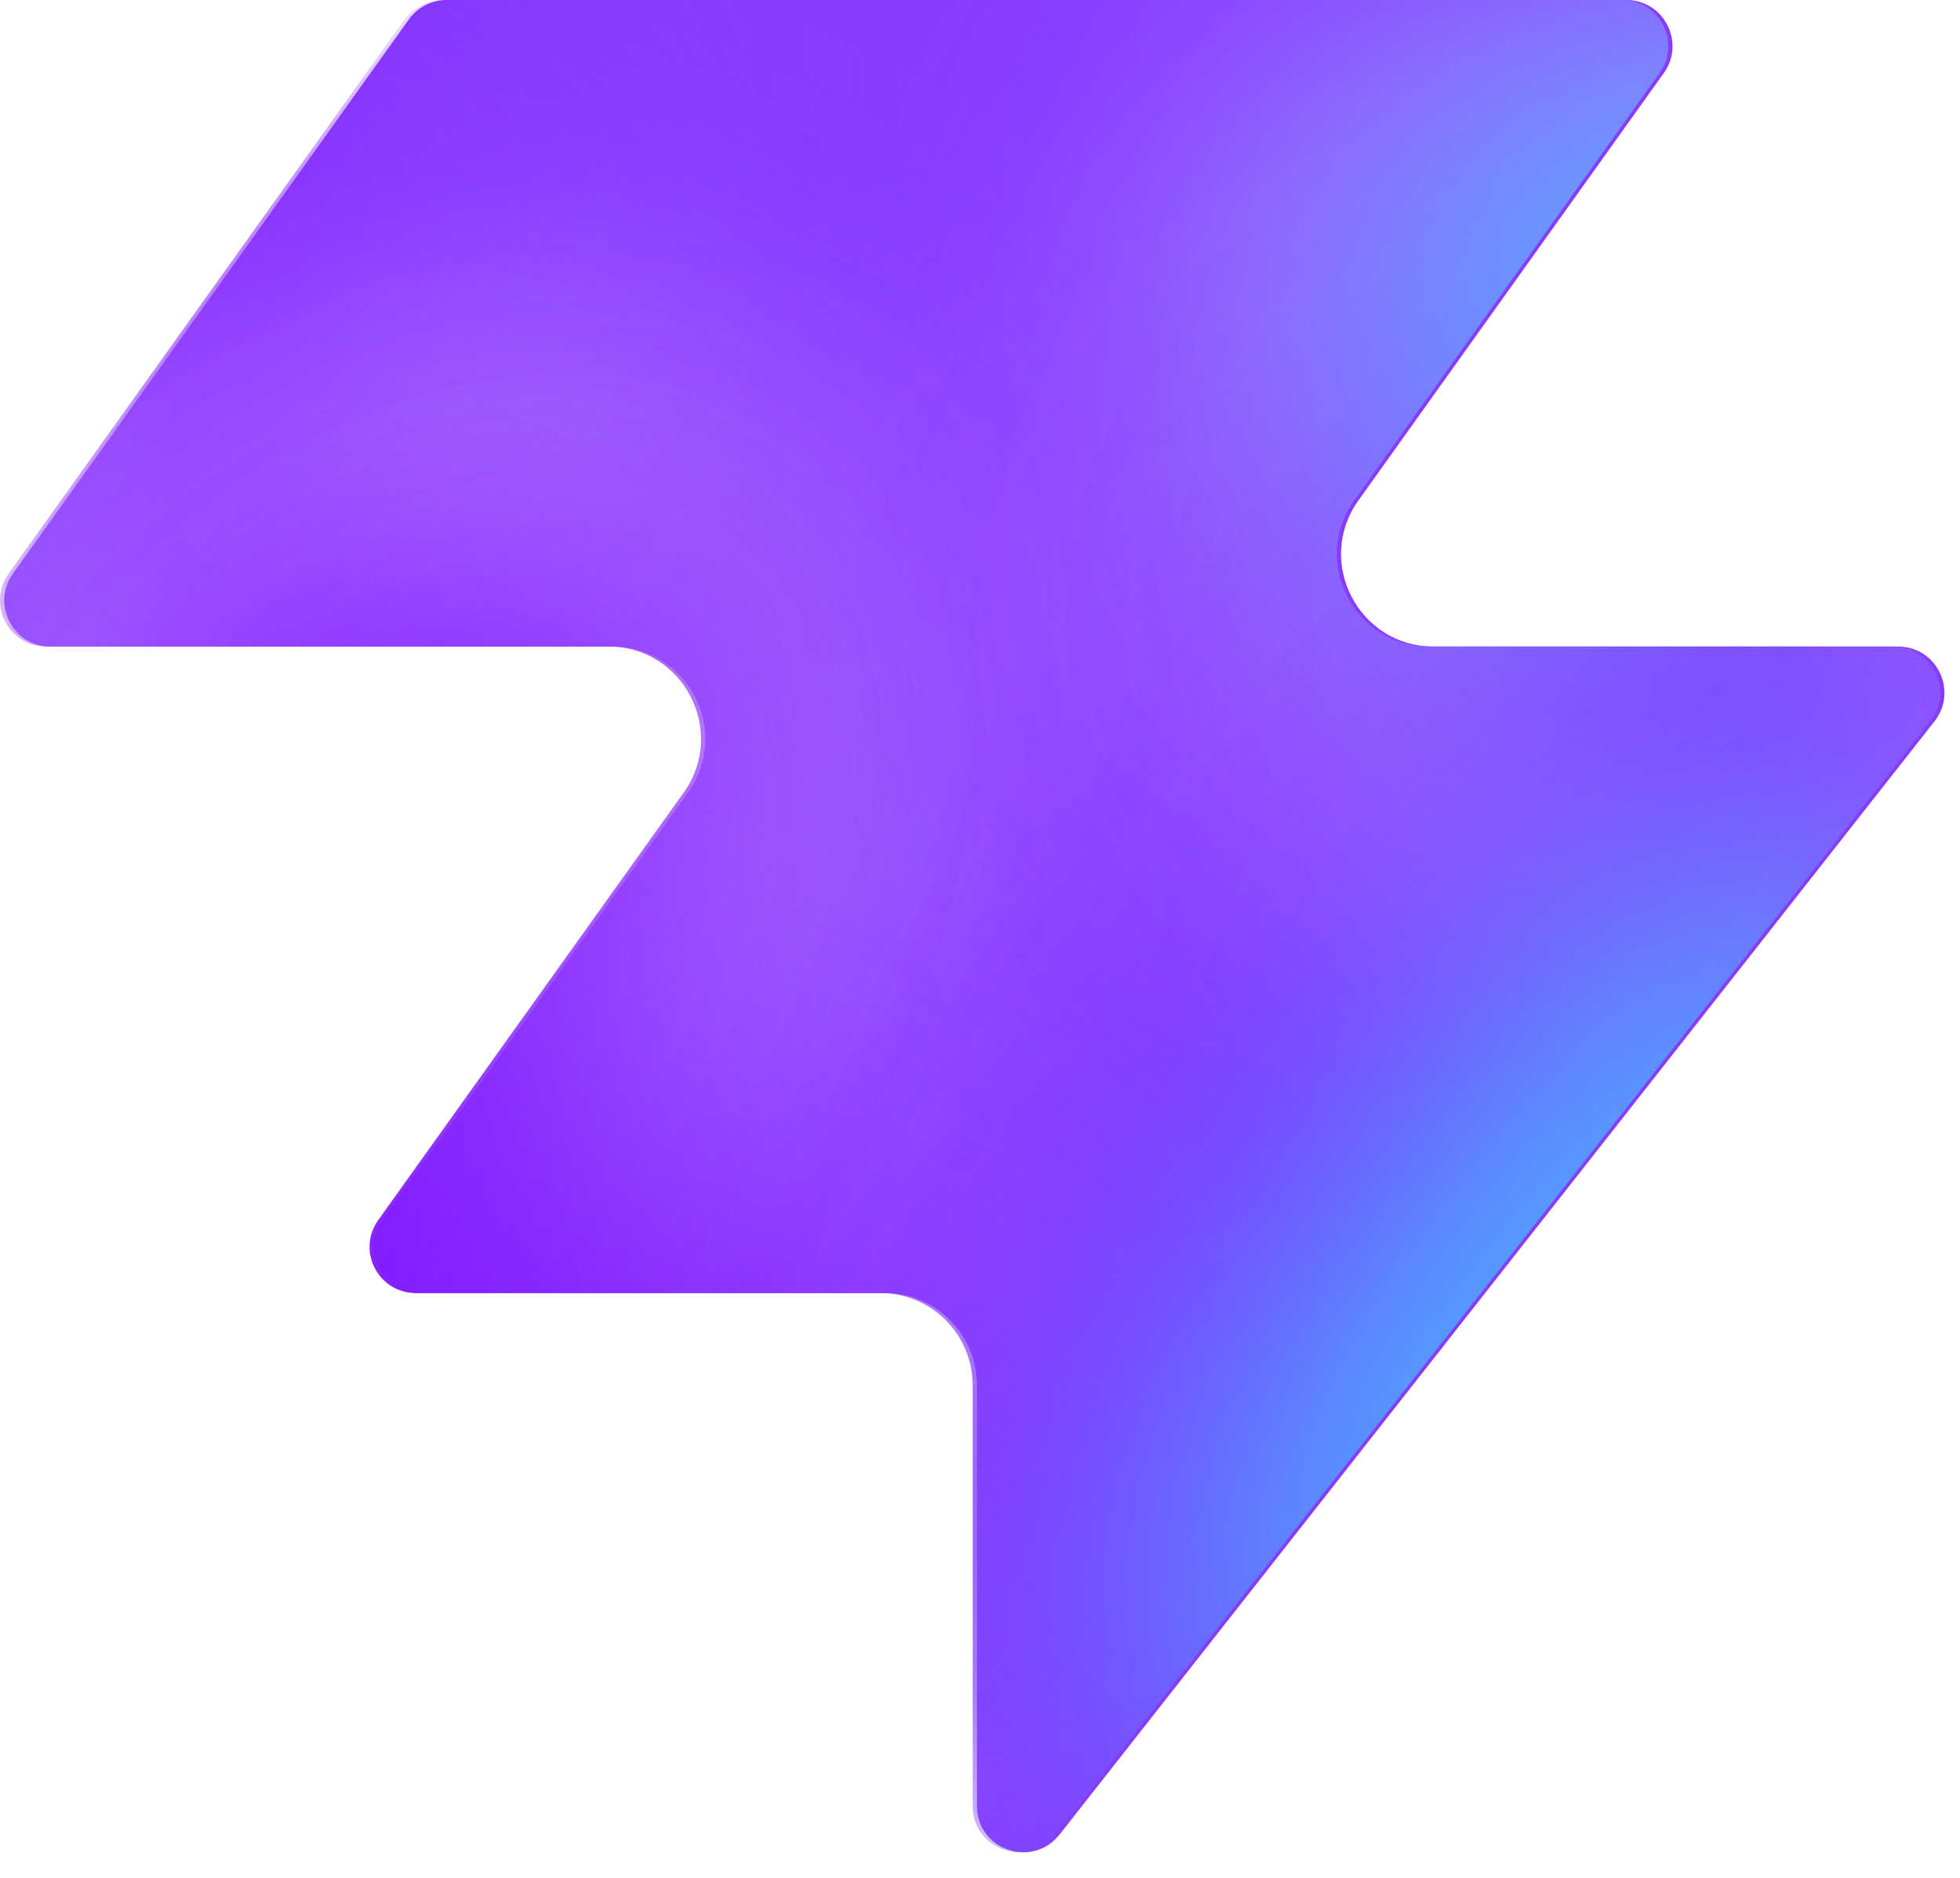
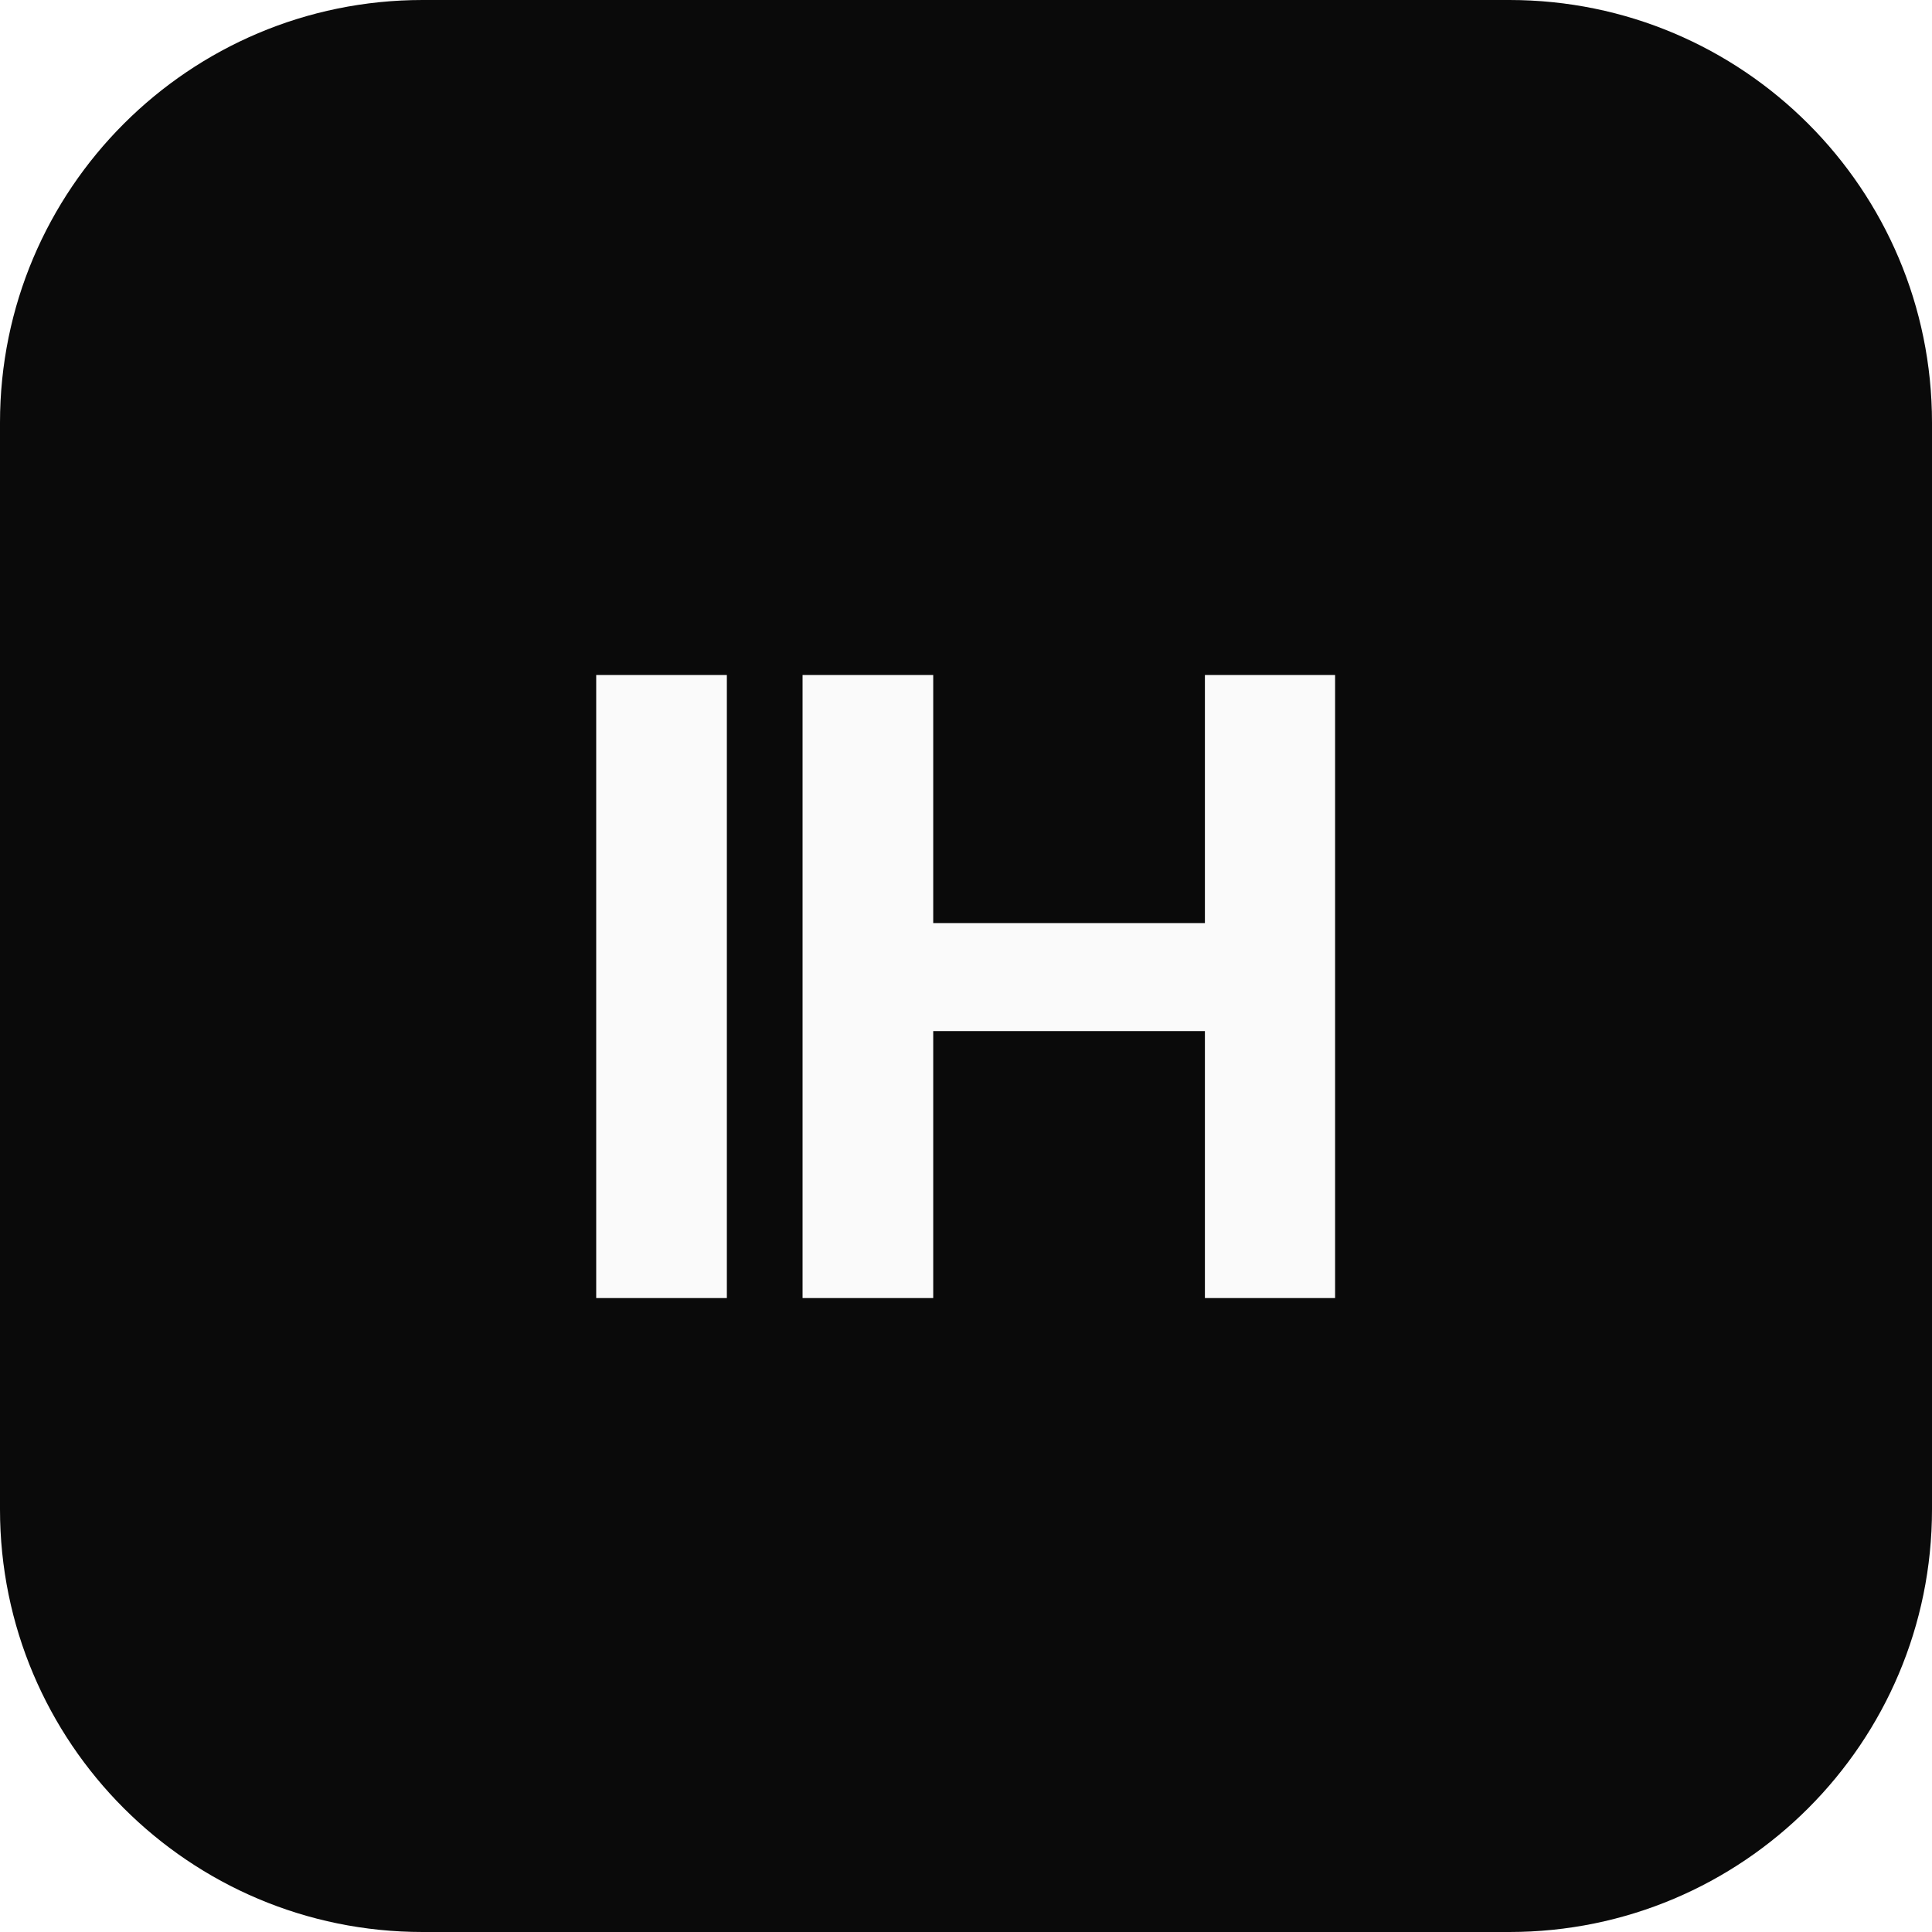
- <svg xmlns="http://www.w3.org/2000/svg" width="48" height="46" fill="none" viewBox="0 0 48 46">
-   <path fill="#863bff" d="M25.946 44.938c-.664.845-2.021.375-2.021-.698V33.937a2.26 2.26 0 0 0-2.262-2.262H10.287c-.92 0-1.456-1.04-.92-1.788l7.48-10.471c1.07-1.497 0-3.578-1.842-3.578H1.237c-.92 0-1.456-1.04-.92-1.788L10.013.474c.214-.297.556-.474.92-.474h28.894c.92 0 1.456 1.04.92 1.788l-7.48 10.471c-1.07 1.498 0 3.579 1.842 3.579h11.377c.943 0 1.473 1.088.89 1.83L25.947 44.94z" style="fill:#863bff;fill:color(display-p3 .525 .23 1);fill-opacity:1" />
-   <mask id="a" width="48" height="46" x="0" y="0" maskUnits="userSpaceOnUse" style="mask-type:alpha">
-     <path fill="#000" d="M25.842 44.938c-.664.844-2.021.375-2.021-.698V33.937a2.26 2.26 0 0 0-2.262-2.262H10.183c-.92 0-1.456-1.04-.92-1.788l7.48-10.471c1.07-1.498 0-3.579-1.842-3.579H1.133c-.92 0-1.456-1.04-.92-1.787L9.91.473c.214-.297.556-.474.92-.474h28.894c.92 0 1.456 1.04.92 1.788l-7.48 10.471c-1.07 1.498 0 3.578 1.842 3.578h11.377c.943 0 1.473 1.088.89 1.832L25.843 44.94z" style="fill:#000;fill-opacity:1" />
-   </mask>
-   <g mask="url(#a)">
-     <g filter="url(#b)">
-       <ellipse cx="5.508" cy="14.704" fill="#ede6ff" rx="5.508" ry="14.704" style="fill:#ede6ff;fill:color(display-p3 .927 .903 1);fill-opacity:1" transform="matrix(.00324 1 1 -.00324 -4.47 31.516)" />
-     </g>
-     <g filter="url(#c)">
-       <ellipse cx="10.399" cy="29.851" fill="#ede6ff" rx="10.399" ry="29.851" style="fill:#ede6ff;fill:color(display-p3 .927 .903 1);fill-opacity:1" transform="matrix(.00324 1 1 -.00324 -39.328 7.883)" />
-     </g>
-     <g filter="url(#d)">
-       <ellipse cx="5.508" cy="30.487" fill="#7e14ff" rx="5.508" ry="30.487" style="fill:#7e14ff;fill:color(display-p3 .492 .077 1);fill-opacity:1" transform="rotate(89.814 -25.913 -14.639)scale(1 -1)" />
-     </g>
-     <g filter="url(#e)">
-       <ellipse cx="5.508" cy="30.599" fill="#7e14ff" rx="5.508" ry="30.599" style="fill:#7e14ff;fill:color(display-p3 .492 .077 1);fill-opacity:1" transform="rotate(89.814 -32.644 -3.334)scale(1 -1)" />
-     </g>
-     <g filter="url(#f)">
-       <ellipse cx="5.508" cy="30.599" fill="#7e14ff" rx="5.508" ry="30.599" style="fill:#7e14ff;fill:color(display-p3 .492 .077 1);fill-opacity:1" transform="matrix(.00324 1 1 -.00324 -34.34 30.47)" />
-     </g>
-     <g filter="url(#g)">
-       <ellipse cx="14.072" cy="22.078" fill="#ede6ff" rx="14.072" ry="22.078" style="fill:#ede6ff;fill:color(display-p3 .927 .903 1);fill-opacity:1" transform="rotate(93.35 24.506 48.493)scale(-1 1)" />
-     </g>
-     <g filter="url(#h)">
-       <ellipse cx="3.47" cy="21.501" fill="#7e14ff" rx="3.47" ry="21.501" style="fill:#7e14ff;fill:color(display-p3 .492 .077 1);fill-opacity:1" transform="rotate(89.009 28.708 47.59)scale(-1 1)" />
-     </g>
-     <g filter="url(#i)">
-       <ellipse cx="3.47" cy="21.501" fill="#7e14ff" rx="3.47" ry="21.501" style="fill:#7e14ff;fill:color(display-p3 .492 .077 1);fill-opacity:1" transform="rotate(89.009 28.708 47.59)scale(-1 1)" />
-     </g>
-     <g filter="url(#j)">
-       <ellipse cx=".387" cy="8.972" fill="#7e14ff" rx="4.407" ry="29.108" style="fill:#7e14ff;fill:color(display-p3 .492 .077 1);fill-opacity:1" transform="rotate(39.51 .387 8.972)" />
-     </g>
-     <g filter="url(#k)">
-       <ellipse cx="47.523" cy="-6.092" fill="#7e14ff" rx="4.407" ry="29.108" style="fill:#7e14ff;fill:color(display-p3 .492 .077 1);fill-opacity:1" transform="rotate(37.892 47.523 -6.092)" />
-     </g>
-     <g filter="url(#l)">
-       <ellipse cx="41.412" cy="6.333" fill="#47bfff" rx="5.971" ry="9.665" style="fill:#47bfff;fill:color(display-p3 .28 .748 1);fill-opacity:1" transform="rotate(37.892 41.412 6.333)" />
-     </g>
-     <g filter="url(#m)">
-       <ellipse cx="-1.879" cy="38.332" fill="#7e14ff" rx="4.407" ry="29.108" style="fill:#7e14ff;fill:color(display-p3 .492 .077 1);fill-opacity:1" transform="rotate(37.892 -1.88 38.332)" />
-     </g>
-     <g filter="url(#n)">
-       <ellipse cx="-1.879" cy="38.332" fill="#7e14ff" rx="4.407" ry="29.108" style="fill:#7e14ff;fill:color(display-p3 .492 .077 1);fill-opacity:1" transform="rotate(37.892 -1.88 38.332)" />
-     </g>
-     <g filter="url(#o)">
-       <ellipse cx="35.651" cy="29.907" fill="#7e14ff" rx="4.407" ry="29.108" style="fill:#7e14ff;fill:color(display-p3 .492 .077 1);fill-opacity:1" transform="rotate(37.892 35.651 29.907)" />
-     </g>
-     <g filter="url(#p)">
-       <ellipse cx="38.418" cy="32.4" fill="#47bfff" rx="5.971" ry="15.297" style="fill:#47bfff;fill:color(display-p3 .28 .748 1);fill-opacity:1" transform="rotate(37.892 38.418 32.4)" />
-     </g>
-   </g>
-   <defs>
-     <filter id="b" width="60.045" height="41.654" x="-19.77" y="16.149" color-interpolation-filters="sRGB" filterUnits="userSpaceOnUse">
-       <feFlood flood-opacity="0" result="BackgroundImageFix" />
-       <feBlend in="SourceGraphic" in2="BackgroundImageFix" result="shape" />
-       <feGaussianBlur result="effect1_foregroundBlur_2002_17158" stdDeviation="7.659" />
-     </filter>
-     <filter id="c" width="90.34" height="51.437" x="-54.613" y="-7.533" color-interpolation-filters="sRGB" filterUnits="userSpaceOnUse">
-       <feFlood flood-opacity="0" result="BackgroundImageFix" />
-       <feBlend in="SourceGraphic" in2="BackgroundImageFix" result="shape" />
-       <feGaussianBlur result="effect1_foregroundBlur_2002_17158" stdDeviation="7.659" />
-     </filter>
-     <filter id="d" width="79.355" height="29.4" x="-49.64" y="2.03" color-interpolation-filters="sRGB" filterUnits="userSpaceOnUse">
-       <feFlood flood-opacity="0" result="BackgroundImageFix" />
-       <feBlend in="SourceGraphic" in2="BackgroundImageFix" result="shape" />
-       <feGaussianBlur result="effect1_foregroundBlur_2002_17158" stdDeviation="4.596" />
-     </filter>
-     <filter id="e" width="79.579" height="29.4" x="-45.045" y="20.029" color-interpolation-filters="sRGB" filterUnits="userSpaceOnUse">
-       <feFlood flood-opacity="0" result="BackgroundImageFix" />
-       <feBlend in="SourceGraphic" in2="BackgroundImageFix" result="shape" />
-       <feGaussianBlur result="effect1_foregroundBlur_2002_17158" stdDeviation="4.596" />
-     </filter>
-     <filter id="f" width="79.579" height="29.4" x="-43.513" y="21.178" color-interpolation-filters="sRGB" filterUnits="userSpaceOnUse">
-       <feFlood flood-opacity="0" result="BackgroundImageFix" />
-       <feBlend in="SourceGraphic" in2="BackgroundImageFix" result="shape" />
-       <feGaussianBlur result="effect1_foregroundBlur_2002_17158" stdDeviation="4.596" />
-     </filter>
-     <filter id="g" width="74.749" height="58.852" x="15.756" y="-17.901" color-interpolation-filters="sRGB" filterUnits="userSpaceOnUse">
-       <feFlood flood-opacity="0" result="BackgroundImageFix" />
-       <feBlend in="SourceGraphic" in2="BackgroundImageFix" result="shape" />
-       <feGaussianBlur result="effect1_foregroundBlur_2002_17158" stdDeviation="7.659" />
-     </filter>
-     <filter id="h" width="61.377" height="25.362" x="23.548" y="2.284" color-interpolation-filters="sRGB" filterUnits="userSpaceOnUse">
-       <feFlood flood-opacity="0" result="BackgroundImageFix" />
-       <feBlend in="SourceGraphic" in2="BackgroundImageFix" result="shape" />
-       <feGaussianBlur result="effect1_foregroundBlur_2002_17158" stdDeviation="4.596" />
-     </filter>
-     <filter id="i" width="61.377" height="25.362" x="23.548" y="2.284" color-interpolation-filters="sRGB" filterUnits="userSpaceOnUse">
-       <feFlood flood-opacity="0" result="BackgroundImageFix" />
-       <feBlend in="SourceGraphic" in2="BackgroundImageFix" result="shape" />
-       <feGaussianBlur result="effect1_foregroundBlur_2002_17158" stdDeviation="4.596" />
-     </filter>
-     <filter id="j" width="56.045" height="63.649" x="-27.636" y="-22.853" color-interpolation-filters="sRGB" filterUnits="userSpaceOnUse">
-       <feFlood flood-opacity="0" result="BackgroundImageFix" />
-       <feBlend in="SourceGraphic" in2="BackgroundImageFix" result="shape" />
-       <feGaussianBlur result="effect1_foregroundBlur_2002_17158" stdDeviation="4.596" />
-     </filter>
-     <filter id="k" width="54.814" height="64.646" x="20.116" y="-38.415" color-interpolation-filters="sRGB" filterUnits="userSpaceOnUse">
-       <feFlood flood-opacity="0" result="BackgroundImageFix" />
-       <feBlend in="SourceGraphic" in2="BackgroundImageFix" result="shape" />
-       <feGaussianBlur result="effect1_foregroundBlur_2002_17158" stdDeviation="4.596" />
-     </filter>
-     <filter id="l" width="33.541" height="35.313" x="24.641" y="-11.323" color-interpolation-filters="sRGB" filterUnits="userSpaceOnUse">
-       <feFlood flood-opacity="0" result="BackgroundImageFix" />
-       <feBlend in="SourceGraphic" in2="BackgroundImageFix" result="shape" />
-       <feGaussianBlur result="effect1_foregroundBlur_2002_17158" stdDeviation="4.596" />
-     </filter>
-     <filter id="m" width="54.814" height="64.646" x="-29.286" y="6.009" color-interpolation-filters="sRGB" filterUnits="userSpaceOnUse">
-       <feFlood flood-opacity="0" result="BackgroundImageFix" />
-       <feBlend in="SourceGraphic" in2="BackgroundImageFix" result="shape" />
-       <feGaussianBlur result="effect1_foregroundBlur_2002_17158" stdDeviation="4.596" />
-     </filter>
-     <filter id="n" width="54.814" height="64.646" x="-29.286" y="6.009" color-interpolation-filters="sRGB" filterUnits="userSpaceOnUse">
-       <feFlood flood-opacity="0" result="BackgroundImageFix" />
-       <feBlend in="SourceGraphic" in2="BackgroundImageFix" result="shape" />
-       <feGaussianBlur result="effect1_foregroundBlur_2002_17158" stdDeviation="4.596" />
-     </filter>
-     <filter id="o" width="54.814" height="64.646" x="8.244" y="-2.416" color-interpolation-filters="sRGB" filterUnits="userSpaceOnUse">
-       <feFlood flood-opacity="0" result="BackgroundImageFix" />
-       <feBlend in="SourceGraphic" in2="BackgroundImageFix" result="shape" />
-       <feGaussianBlur result="effect1_foregroundBlur_2002_17158" stdDeviation="4.596" />
-     </filter>
-     <filter id="p" width="39.409" height="43.623" x="18.713" y="10.588" color-interpolation-filters="sRGB" filterUnits="userSpaceOnUse">
-       <feFlood flood-opacity="0" result="BackgroundImageFix" />
-       <feBlend in="SourceGraphic" in2="BackgroundImageFix" result="shape" />
-       <feGaussianBlur result="effect1_foregroundBlur_2002_17158" stdDeviation="4.596" />
-     </filter>
-   </defs>
+ <svg xmlns="http://www.w3.org/2000/svg" viewBox="0 0 64 64">
+   <rect width="64" height="64" rx="14" fill="#0a0a0a" />
+   <text x="32" y="43" text-anchor="middle" font-family="Geist, 'Helvetica Neue', Arial, sans-serif" font-size="30" font-weight="800" letter-spacing="-1.5" fill="#fafafa">IH</text>
</svg>
